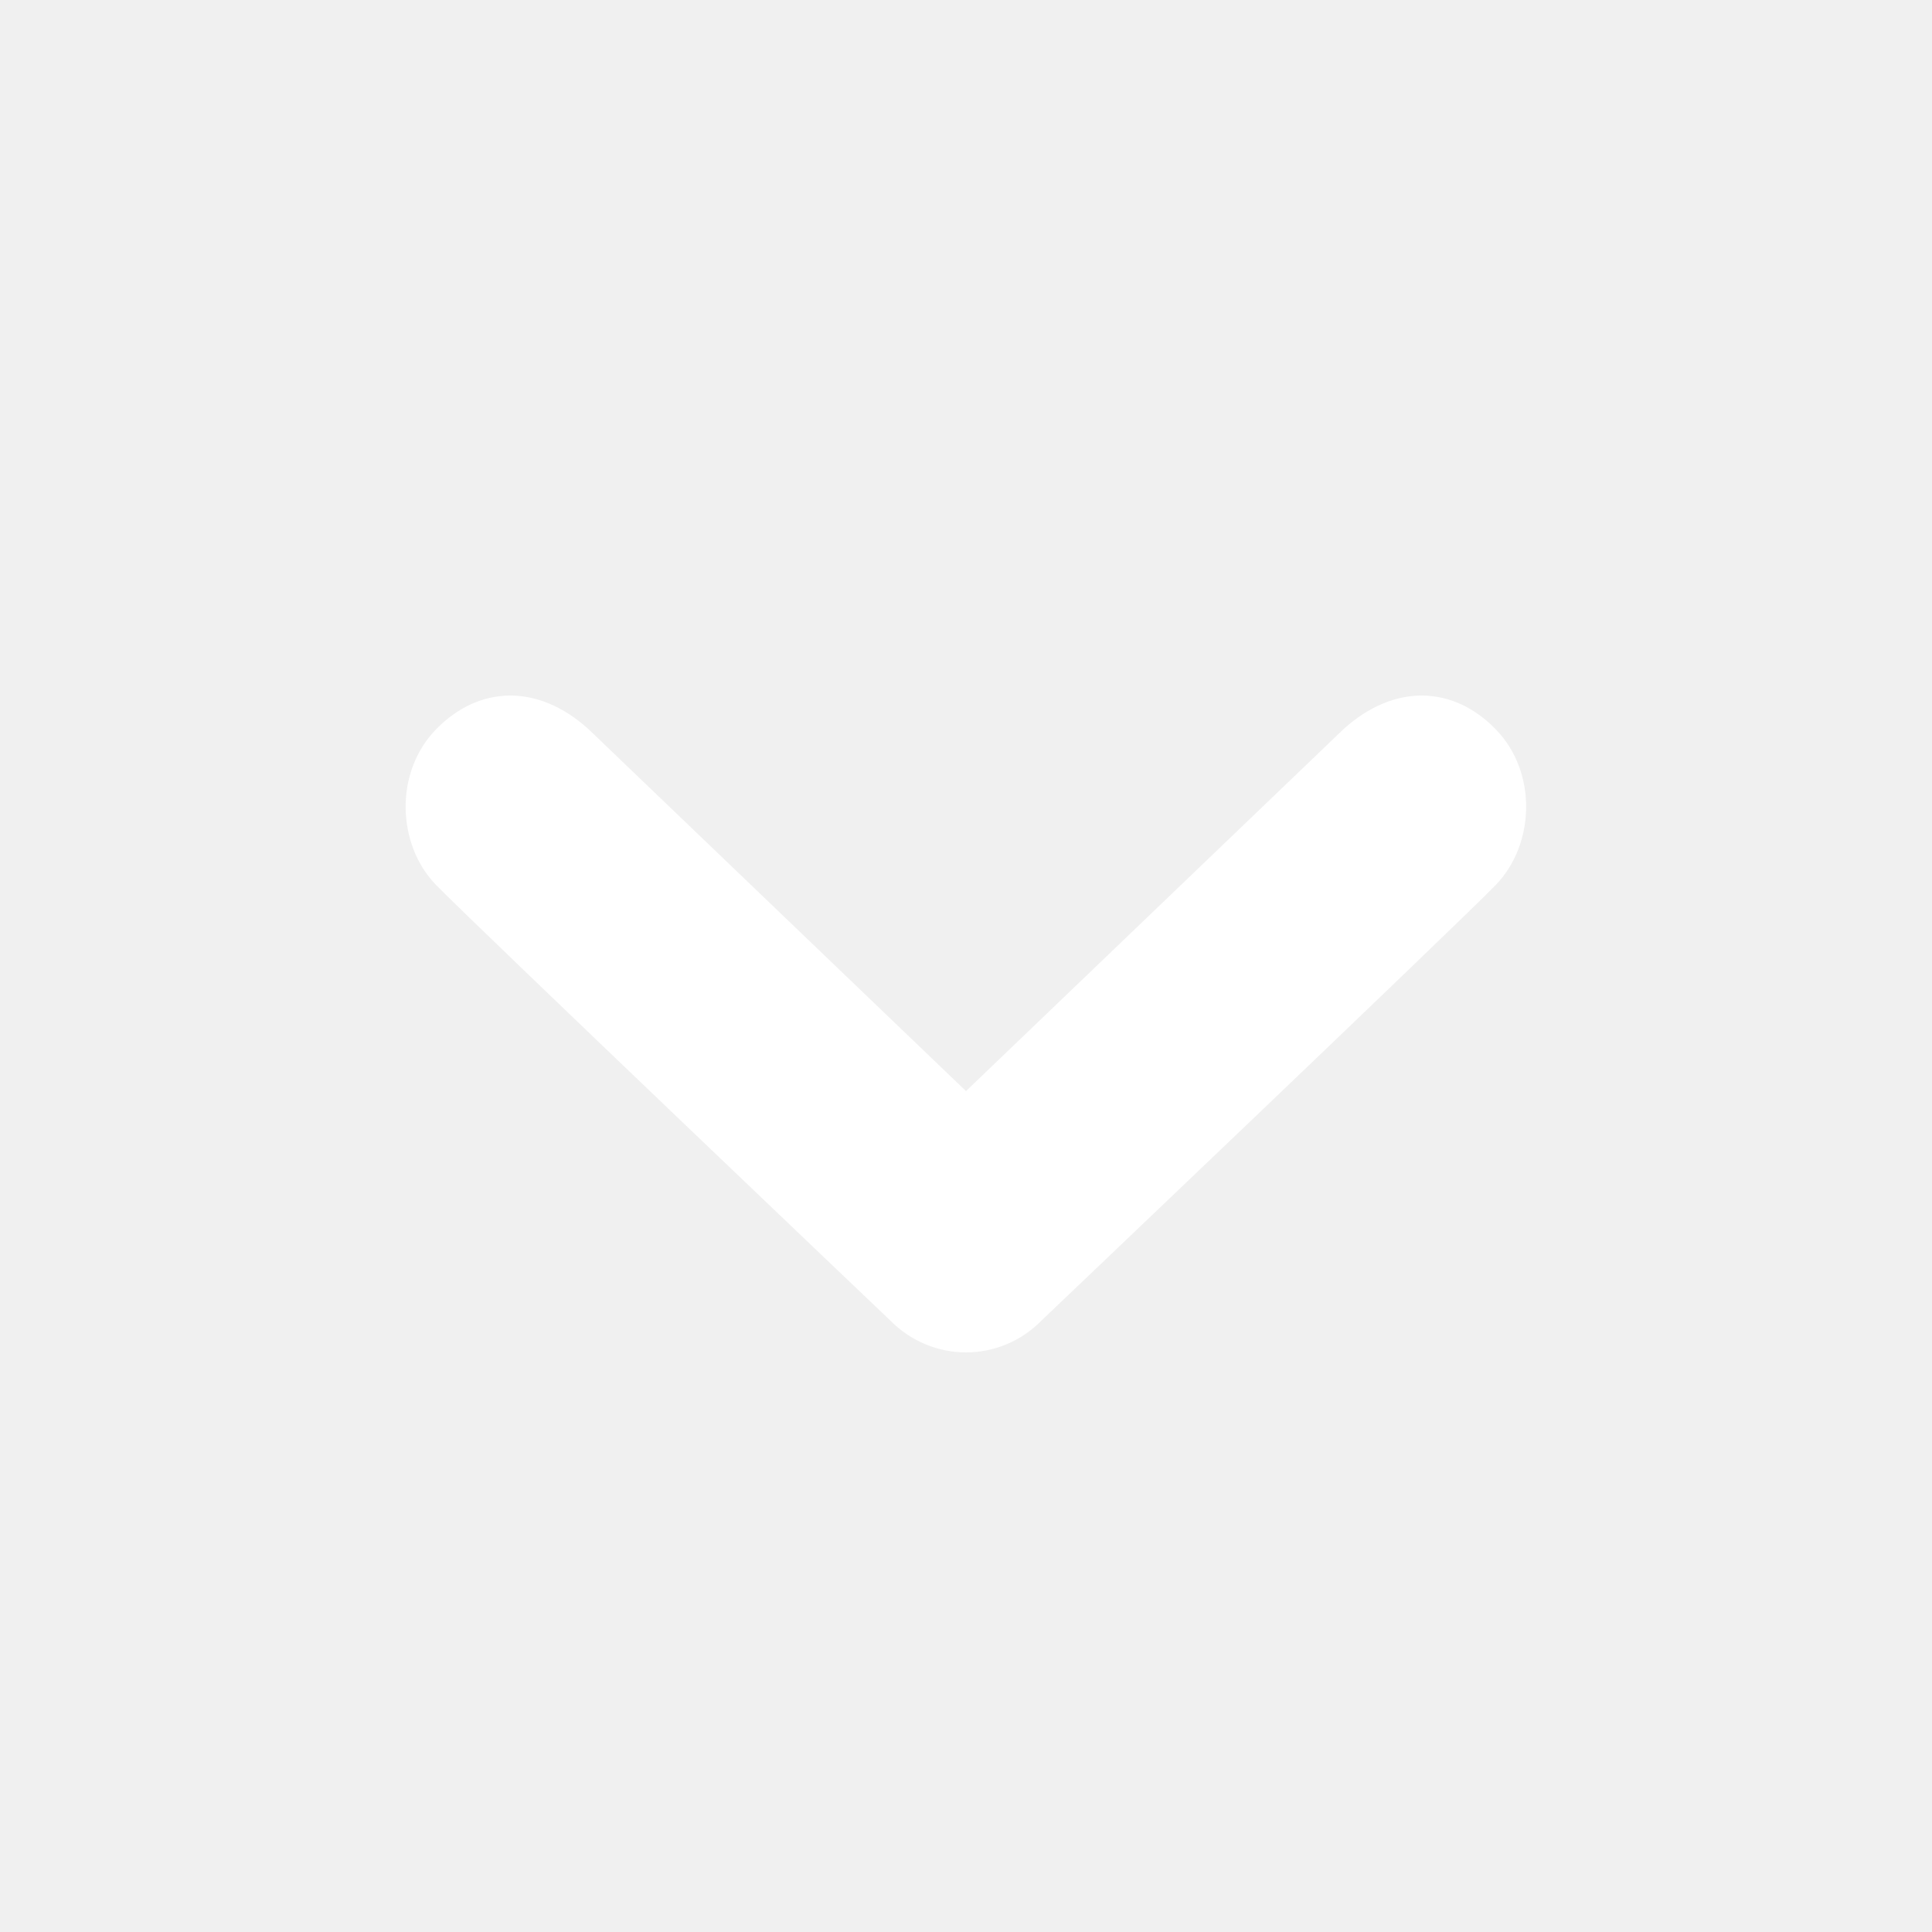
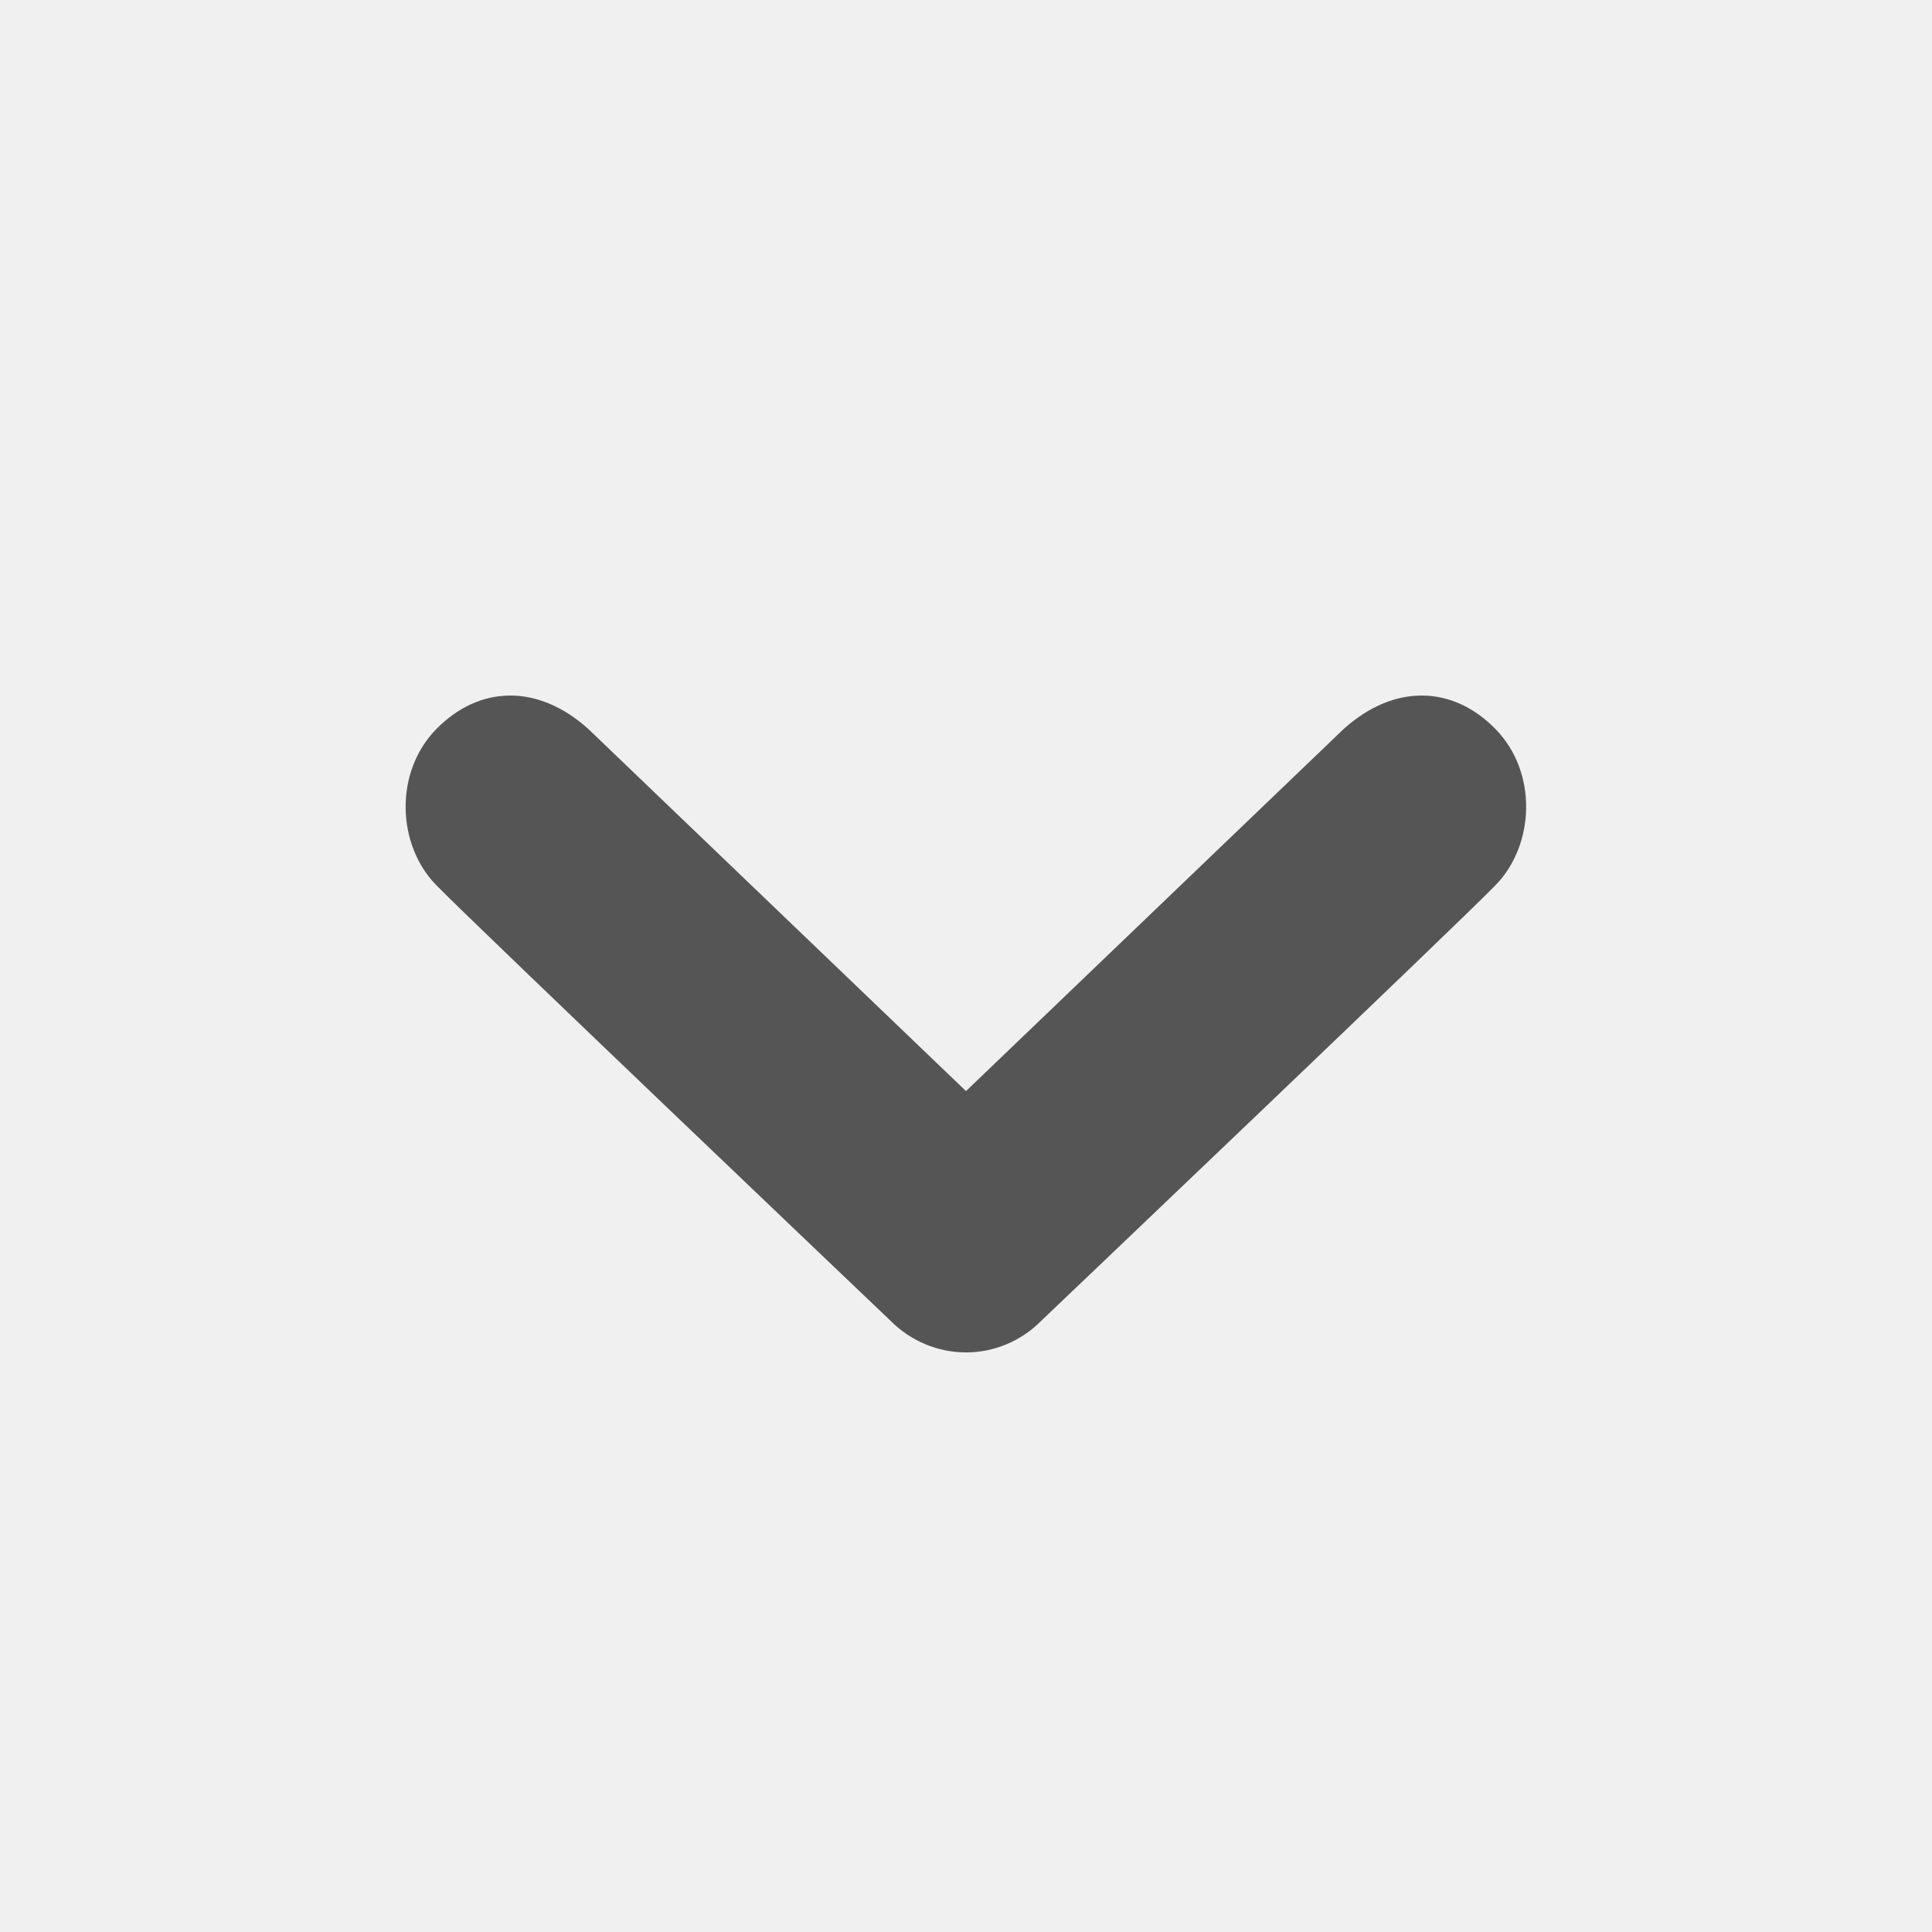
<svg xmlns="http://www.w3.org/2000/svg" version="1.1" id="Chevron_down" x="0px" y="0px" viewBox="0 0 20 20" enable-background="new 0 0 20 20" xml:space="preserve">
-   <path fill="#FFFFFF" d="M4.516,7.548c0.436-0.446,1.043-0.481,1.576,0L10,11.295l3.908-3.747c0.533-0.481,1.141-0.446,1.574,0  c0.436,0.445,0.408,1.197,0,1.615c-0.406,0.418-4.695,4.502-4.695,4.502C10.57,13.888,10.285,14,10,14s-0.57-0.112-0.789-0.335  c0,0-4.287-4.084-4.695-4.502C4.107,8.745,4.08,7.993,4.516,7.548z" />
+   <path fill="#555" d="M4.516,7.548c0.436-0.446,1.043-0.481,1.576,0L10,11.295l3.908-3.747c0.533-0.481,1.141-0.446,1.574,0  c0.436,0.445,0.408,1.197,0,1.615c-0.406,0.418-4.695,4.502-4.695,4.502C10.57,13.888,10.285,14,10,14s-0.57-0.112-0.789-0.335  c0,0-4.287-4.084-4.695-4.502C4.107,8.745,4.08,7.993,4.516,7.548z" />
</svg>
